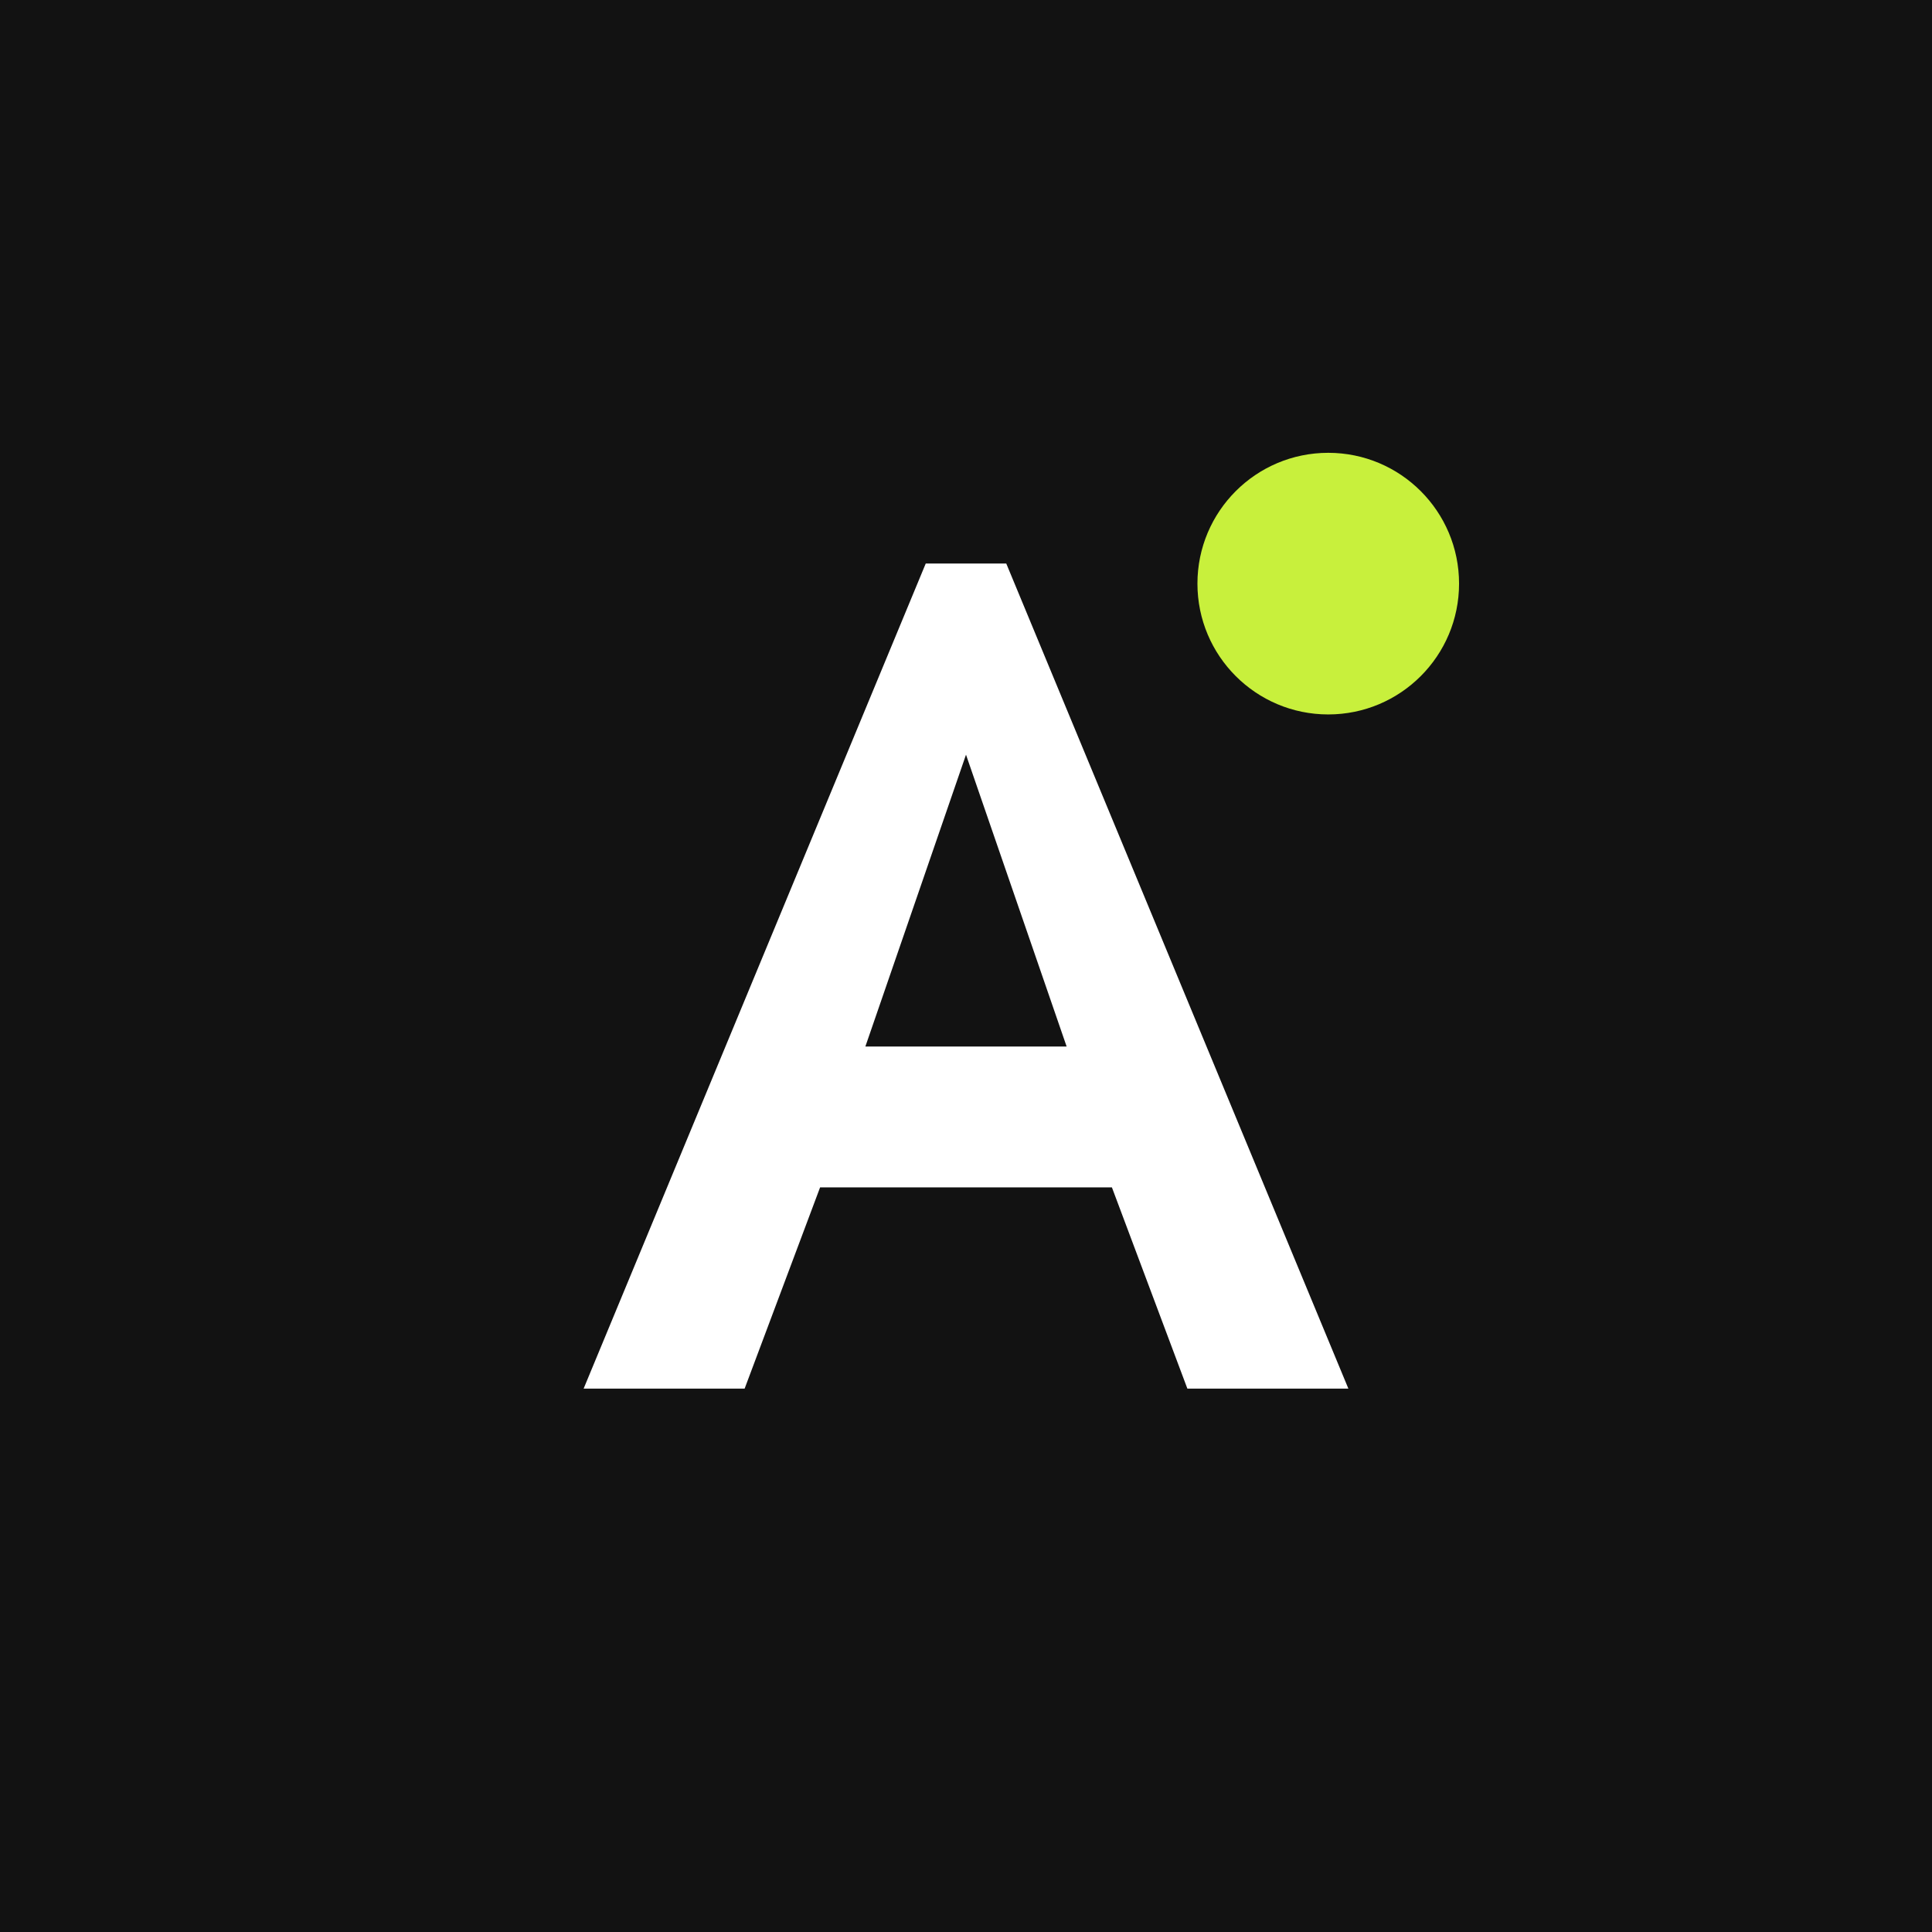
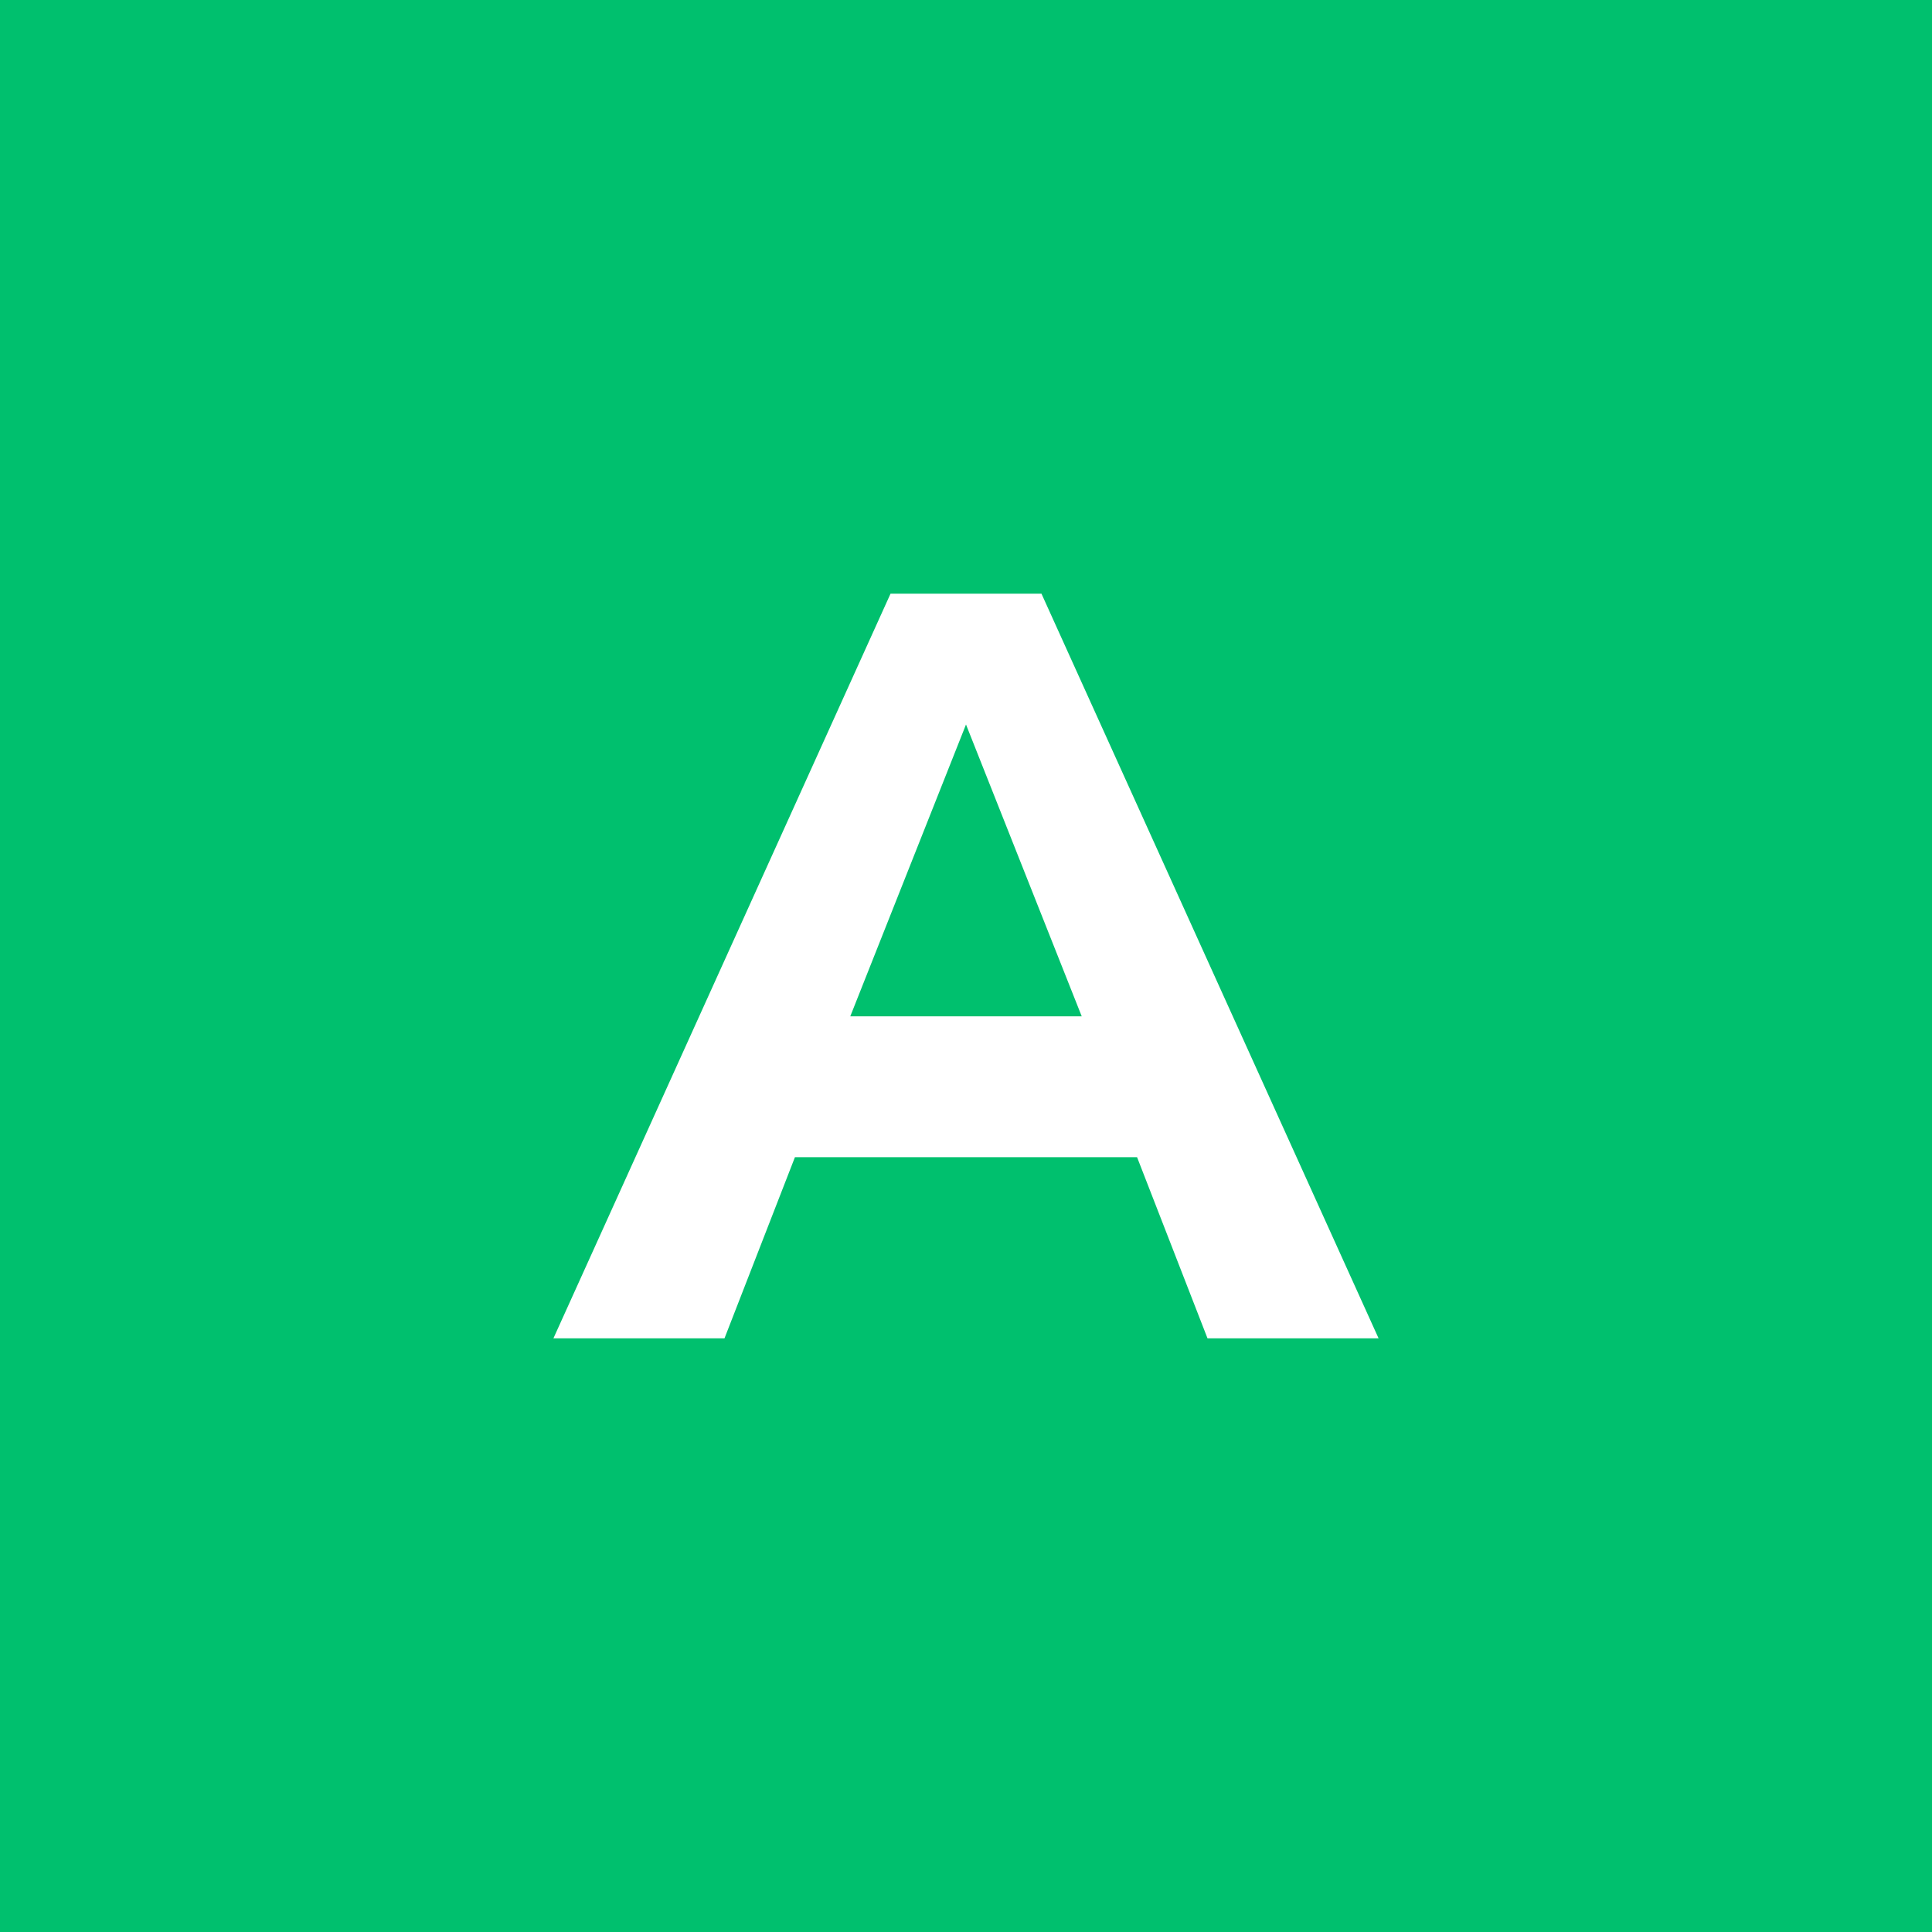
<svg xmlns="http://www.w3.org/2000/svg" viewBox="0 0 192 192">
-   <rect width="192" height="192" fill="#121212" />
-   <path d="M58 138 L92 56 L100 56 L134 138 L118 138 L110.5 118 L81.5 118 L74 138 Z M86 104 L106 104 L96 75 Z" fill="#ffffff" />
-   <circle cx="132" cy="58" r="13" fill="#c8f03c" />
+   <rect width="192" height="192" fill="#00c06e" />
+   <path d="M55 133 L88.5 59 L103.5 59 L137 133 L120 133 L113 115 L79 115 L72 133 Z M84.5 101 L107.5 101 L96 72 Z" fill="#ffffff" />
</svg>
